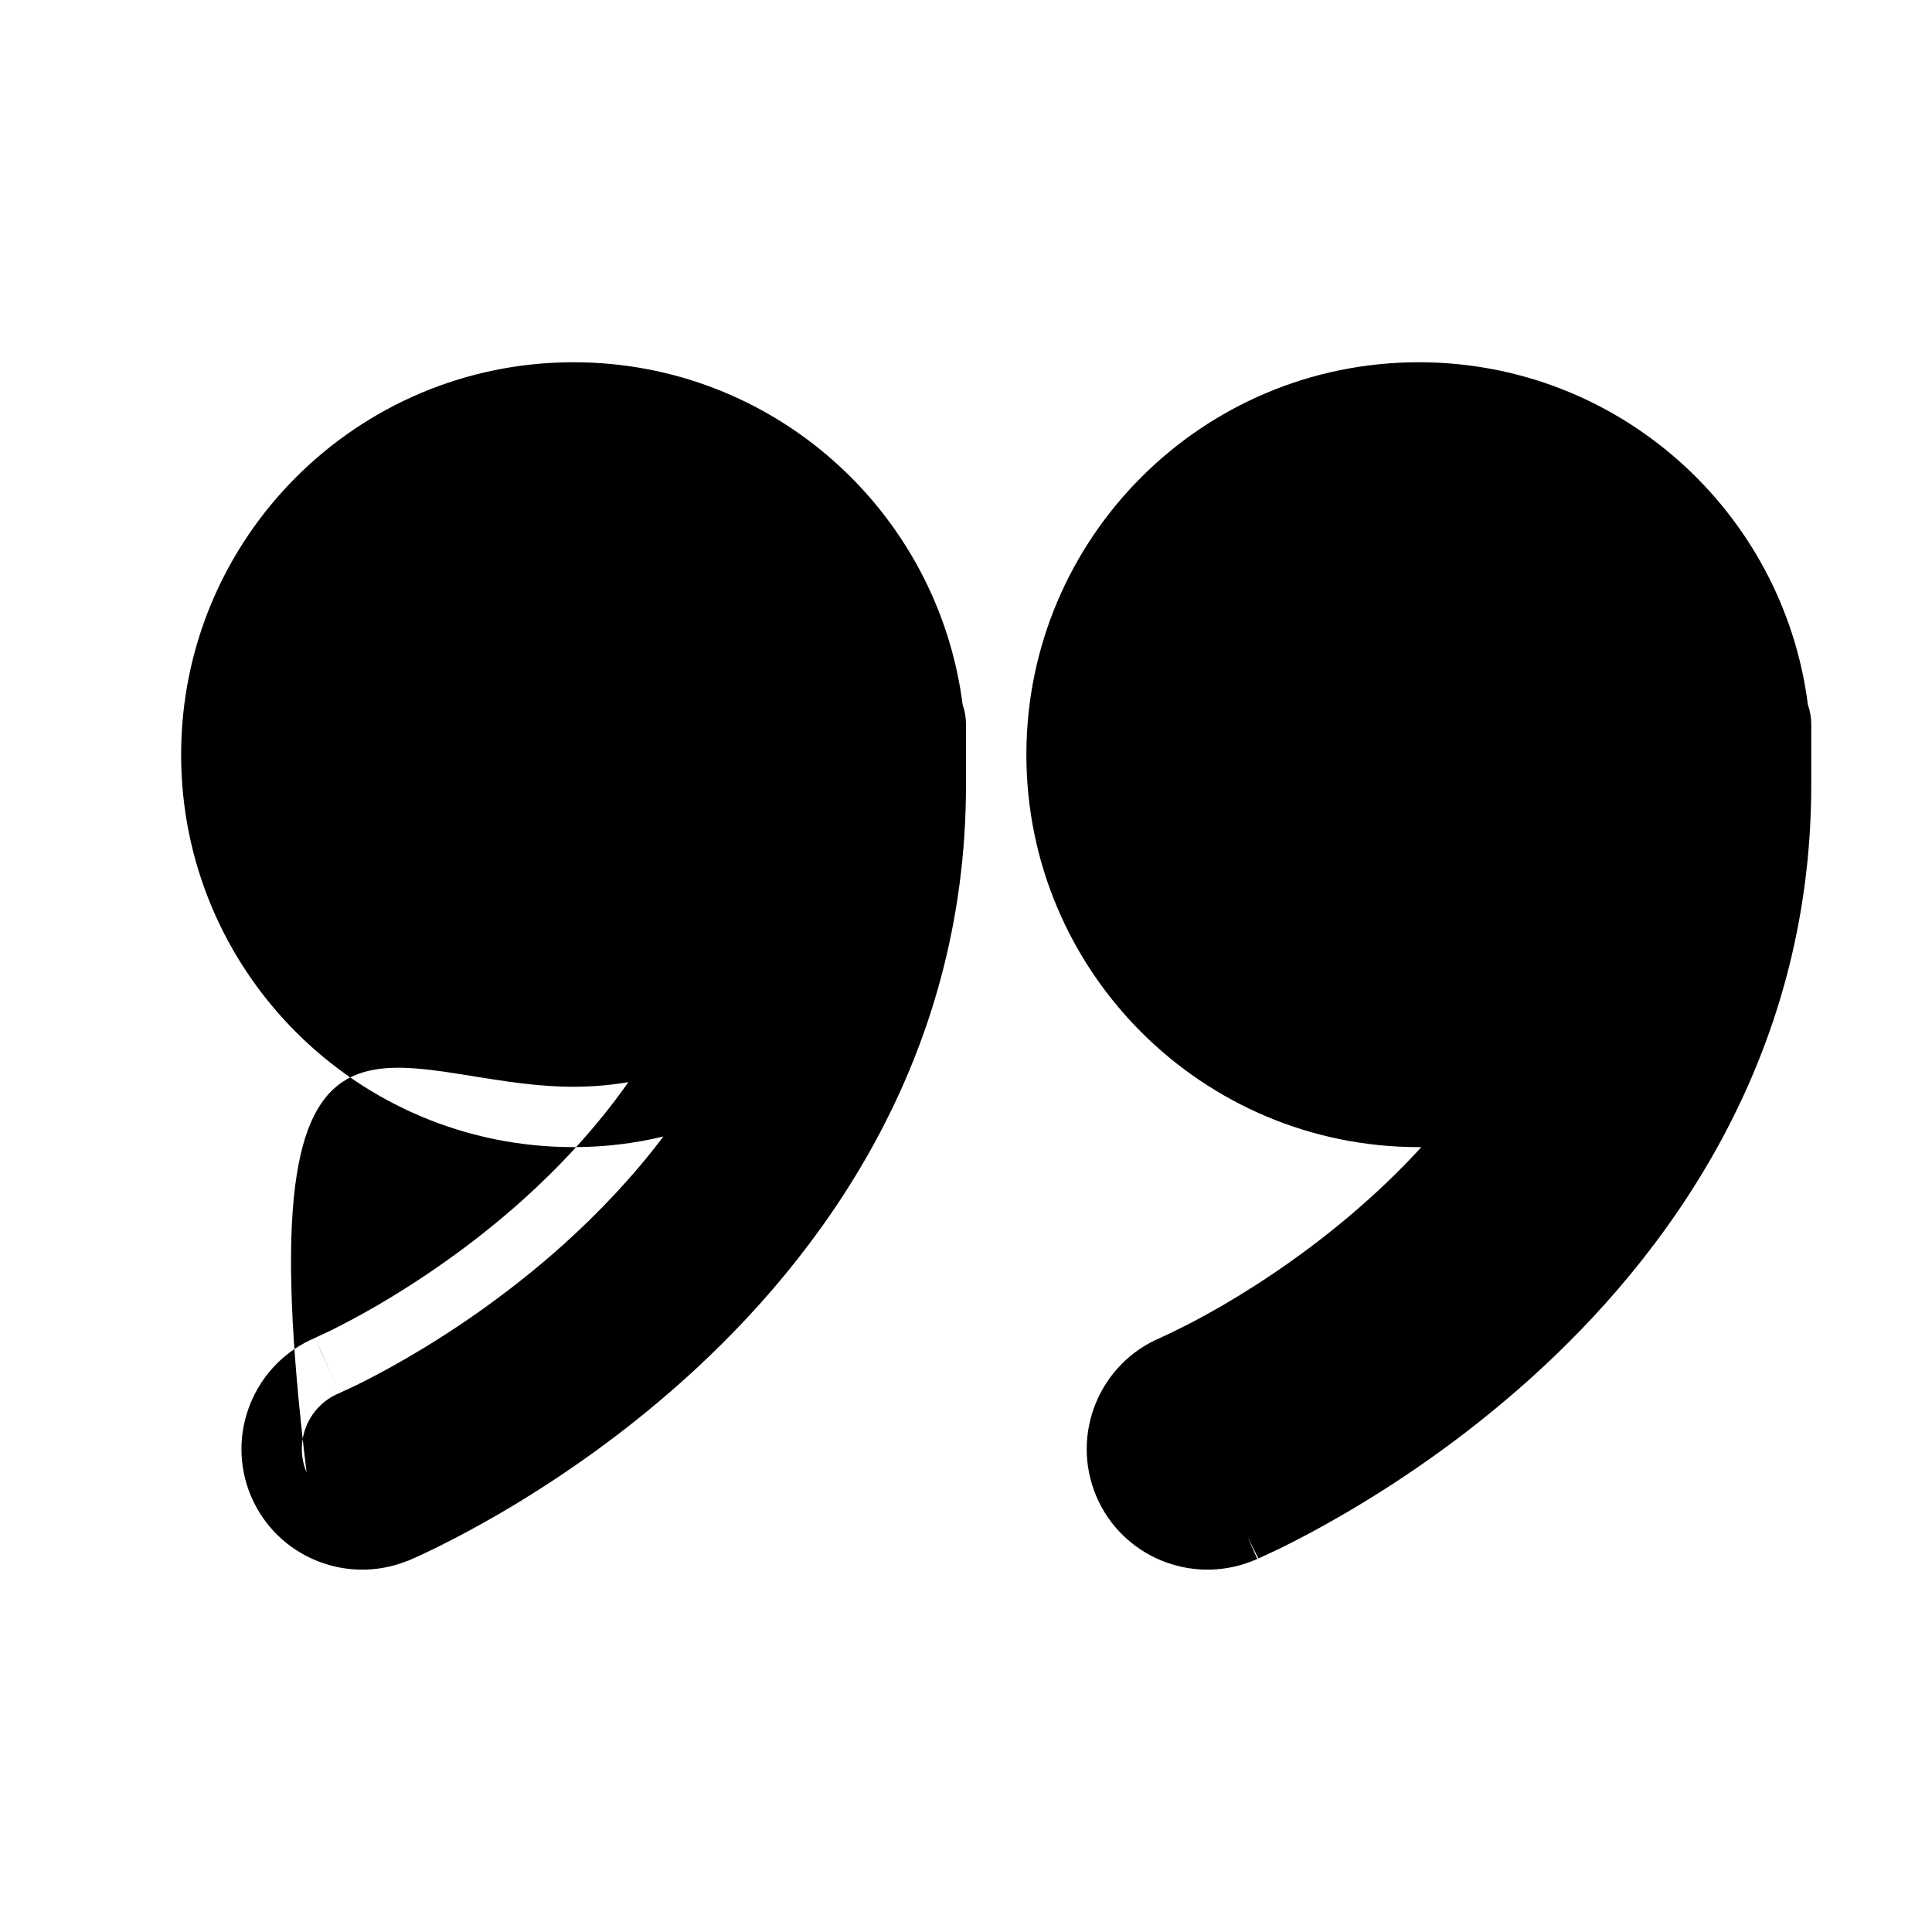
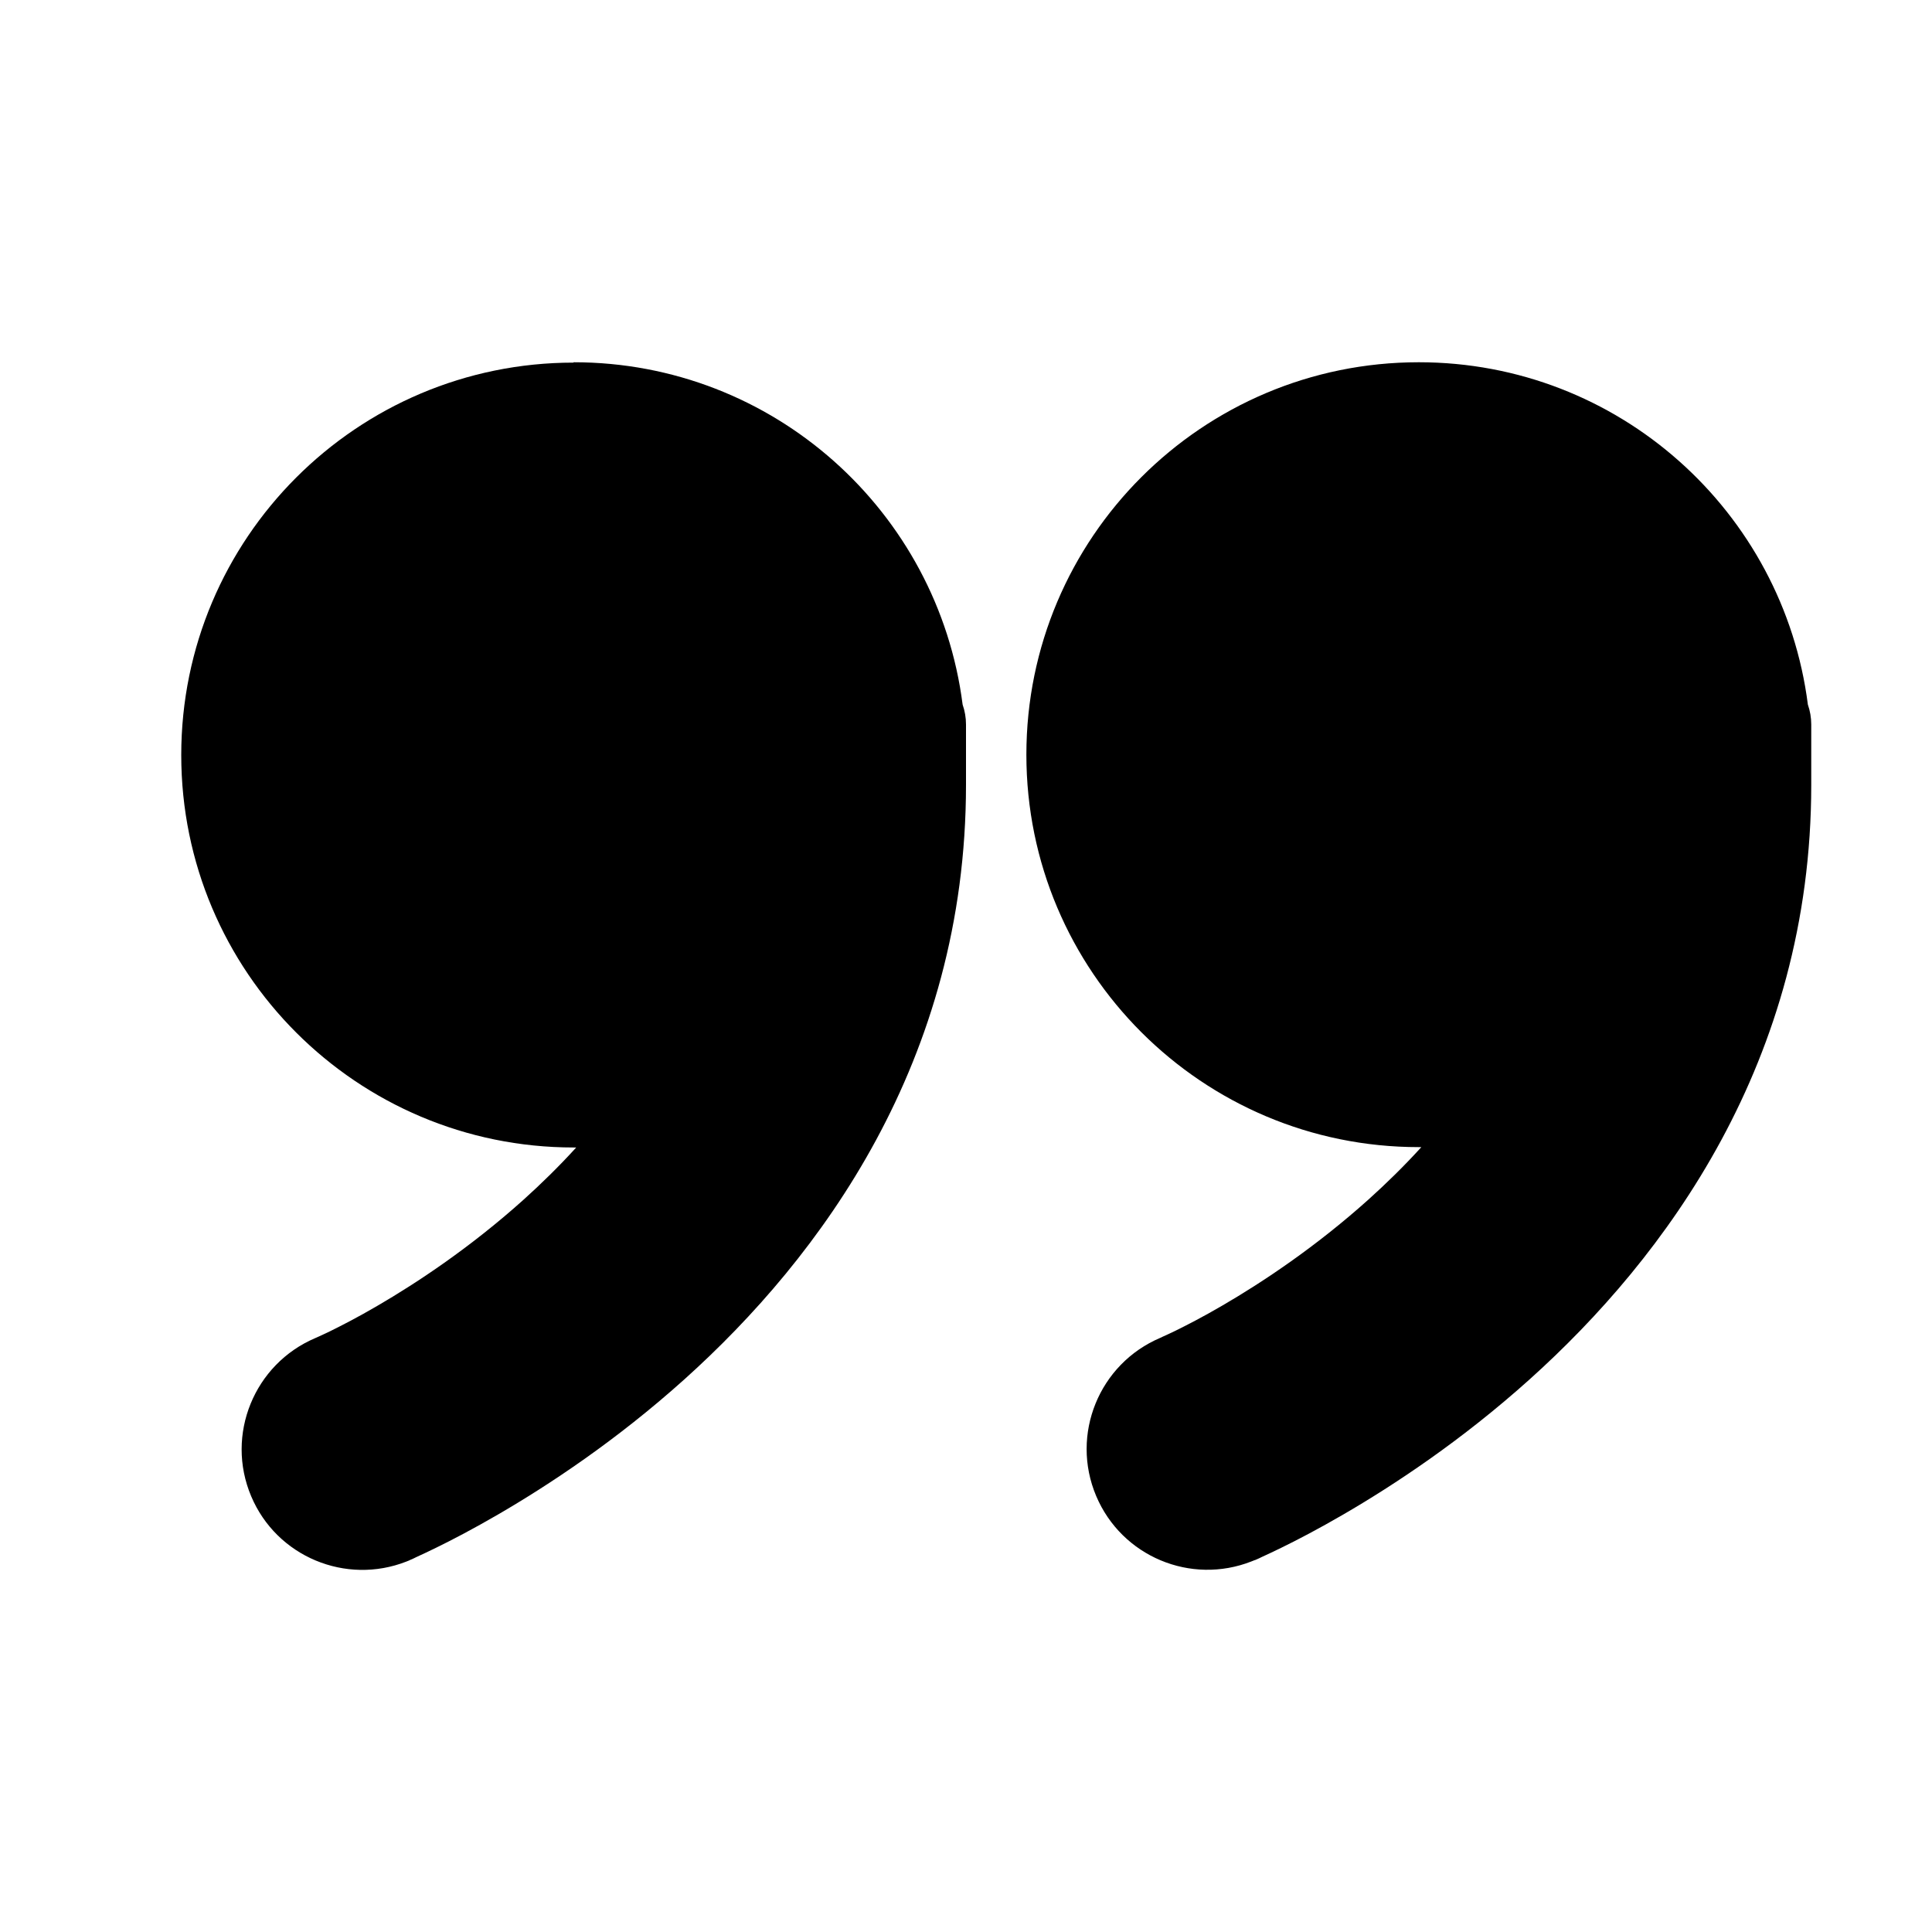
<svg xmlns="http://www.w3.org/2000/svg" width="16" height="16" viewBox="0 0 16 16" fill="none">
-   <path d="M9.606 11.08C9.605 11.081 9.604 11.082 9.604 11.081L9.606 11.08ZM10.396 12.918L10.394 12.918L10.394 12.919C10.395 12.918 10.396 12.918 10.396 12.918C10.4 12.916 10.406 12.914 10.412 12.911L10.412 12.911L10.412 12.91L10.412 12.91C10.415 12.909 10.417 12.908 10.419 12.907L10.421 12.906L10.337 12.738L10.335 12.735L10.412 12.91L10.412 12.911L10.412 12.911L10.413 12.911C10.42 12.908 10.426 12.905 10.43 12.903C10.435 12.901 10.439 12.899 10.442 12.897C10.449 12.894 10.454 12.892 10.459 12.889C10.495 12.873 10.548 12.848 10.613 12.817L10.613 12.817C10.741 12.754 10.918 12.662 11.127 12.54L11.127 12.54C11.545 12.297 12.105 11.928 12.668 11.422L12.668 11.422C13.79 10.415 15 8.79 15 6.5L15 6C15 5.942 14.99 5.887 14.972 5.835C14.768 4.236 13.405 3 11.75 3C9.955 3 8.5 4.455 8.5 6.25L8.5 6.25C8.5 8.045 9.955 9.5 11.75 9.5L11.771 9.5C11.629 9.655 11.482 9.8 11.332 9.934L11.332 9.934C10.895 10.327 10.454 10.619 10.123 10.812L10.123 10.812C9.959 10.907 9.823 10.977 9.732 11.021L9.732 11.021C9.689 11.043 9.655 11.058 9.631 11.069L9.631 11.069C9.622 11.073 9.615 11.076 9.61 11.079C9.103 11.293 8.864 11.88 9.078 12.388L9.078 12.389C9.29 12.89 9.862 13.127 10.365 12.93C10.371 12.928 10.378 12.925 10.385 12.922C10.387 12.921 10.39 12.92 10.393 12.919L10.396 12.918Z" fill="currentColor" fill-rule="evenodd" />
-   <path d="M1.5 6.25C1.5 4.455 2.955 3 4.75 3L4.75 3C6.405 3 7.768 4.237 7.972 5.835C7.99 5.887 8 5.942 8 6L8 6.5C8 8.79 6.79 10.415 5.668 11.423L5.668 11.423C5.105 11.929 4.545 12.298 4.127 12.541L4.127 12.541C3.918 12.662 3.741 12.754 3.613 12.817L3.613 12.817C3.548 12.849 3.495 12.873 3.459 12.89L3.459 12.89C3.454 12.892 3.449 12.894 3.442 12.898C3.439 12.899 3.435 12.901 3.43 12.903C3.426 12.905 3.42 12.908 3.413 12.911L3.412 12.911C3.405 12.914 3.399 12.917 3.396 12.918L3.394 12.919L3.393 12.919L3.393 12.919L3.393 12.919L3.394 12.919L3.397 12.918L3.397 12.918L3.392 12.92L3.393 12.919L3.392 12.92L3.392 12.92C3.39 12.921 3.387 12.922 3.385 12.923C3.378 12.925 3.372 12.928 3.365 12.93L3.365 12.93C2.862 13.127 2.29 12.89 2.078 12.389L2.078 12.389C1.864 11.88 2.103 11.293 2.611 11.079L2.611 11.079L2.612 11.078C2.617 11.076 2.621 11.075 2.623 11.074C2.625 11.073 2.627 11.072 2.628 11.072L2.629 11.072L2.629 11.071L2.629 11.071L2.629 11.071L2.628 11.072C2.626 11.073 2.62 11.075 2.613 11.078L2.611 11.079L2.61 11.079L2.642 11.152L2.676 11.228L2.811 11.537L2.687 11.255L2.659 11.193L2.61 11.079C2.608 11.08 2.607 11.08 2.606 11.081C2.605 11.081 2.605 11.082 2.604 11.082L2.606 11.081C2.616 11.076 2.623 11.073 2.631 11.069L2.631 11.069C2.655 11.058 2.689 11.043 2.732 11.022L2.732 11.022C2.823 10.977 2.959 10.907 3.123 10.812C3.454 10.619 3.895 10.327 4.332 9.935C4.482 9.8 4.629 9.655 4.771 9.5L4.75 9.5C2.955 9.5 1.5 8.045 1.5 6.25L1.5 6.25ZM2.838 11.524C2.826 11.53 2.816 11.535 2.811 11.537C2.808 11.538 2.807 11.539 2.806 11.539C2.551 11.646 2.432 11.94 2.539 12.194C2 7.769 3.231 9 4.75 9C4.905 9 5.056 8.987 5.204 8.962C5.07 9.153 4.924 9.332 4.771 9.5C5.02 9.498 5.262 9.468 5.494 9.412C5.239 9.75 4.954 10.047 4.666 10.307C4.198 10.727 3.727 11.039 3.374 11.244C3.198 11.346 3.052 11.422 2.952 11.471C2.902 11.495 2.863 11.513 2.838 11.524Z" fill="currentColor" fill-rule="evenodd" />
+   <path d="M14.972,5.835c0.018,0.052 0.028,0.107 0.028,0.165v0.5c0,2.29 -1.21,3.915 -2.332,4.923v0c-0.563,0.506 -1.123,0.875 -1.541,1.118h-0c-0.21,0.122 -0.387,0.214 -0.514,0.276v0c-0.065,0.032 -0.117,0.056 -0.154,0.073c-0.005,0.002 -0.009,0.004 -0.017,0.008c-0.003,0.002 -0.008,0.004 -0.012,0.006c-0.004,0.002 -0.011,0.005 -0.018,0.008l-0,0l-0,-0c-0.007,0.003 -0.012,0.005 -0.016,0.007c-0.001,0 -0.002,0.001 -0.003,0.001c-0,0 -0.001,0 -0.001,0c-0.003,0.001 -0.006,0.002 -0.008,0.003c-0.007,0.003 -0.013,0.005 -0.02,0.008c-0.502,0.197 -1.074,-0.04 -1.286,-0.542l-0,-0c-0.215,-0.509 0.024,-1.095 0.532,-1.31c0.005,-0.002 0.012,-0.006 0.021,-0.01l-0,-0c0.024,-0.011 0.058,-0.026 0.101,-0.047l-0,-0c0.091,-0.045 0.227,-0.114 0.391,-0.21l-0,-0c0.332,-0.193 0.772,-0.485 1.209,-0.877l0,0c0.15,-0.135 0.298,-0.28 0.439,-0.435c-0.007,0 -0.014,0 -0.021,0c-1.795,0 -3.25,-1.455 -3.25,-3.25v-0c0,-1.795 1.455,-3.25 3.25,-3.25c1.655,0 3.018,1.237 3.222,2.835zM10.394,12.919c0.001,-0 0.001,-0 0.002,-0.001c-0.001,0 -0.001,0 -0.002,0.001c-0,0 -0,0 -0,0zM9.628,11.072c-0,0 -0.001,0 -0.001,0c0,-0 0.001,-0 0.001,-0c0,-0 0,-0 0,-0zM9.629,11.071c-0,0 -0,0 -0,0c0,-0 0,-0 0,-0zM9.604,11.081c0,-0 0.001,-0 0.002,-0.001c-0.002,0.001 -0.002,0.001 -0.002,0.001z" fill="currentColor" fill-rule="nonzero" />
+   <path d="M4.75,3h0c1.655,0 3.018,1.237 3.222,2.835c0.018,0.052 0.028,0.107 0.028,0.165v0.5c0,2.29 -1.21,3.915 -2.332,4.923h-0c-0.563,0.506 -1.123,0.875 -1.541,1.118h-0c-0.21,0.122 -0.387,0.214 -0.514,0.276l-0,0c-0.065,0.032 -0.117,0.056 -0.154,0.073h-0c-0.005,0.002 -0.009,0.004 -0.017,0.008c-0.003,0.002 -0.008,0.004 -0.012,0.006c-0.004,0.002 -0.011,0.005 -0.017,0.008l-0,0c-0.007,0.003 -0.013,0.006 -0.017,0.007c-0.001,0 -0.001,0 -0.002,0.001c-0.001,0 -0.001,0 -0.001,0.001c-0,0 -0,0 -0,0c0,-0 0,-0 0,-0c-0,0 -0,0 -0,0c-0.003,0.001 -0.005,0.002 -0.007,0.003c-0.007,0.003 -0.013,0.005 -0.02,0.008c-0.502,0.197 -1.075,-0.04 -1.286,-0.541l-0,-0c-0.215,-0.509 0.025,-1.095 0.532,-1.31c0.005,-0.002 0.012,-0.006 0.02,-0.009l-0,-0c0.024,-0.011 0.058,-0.026 0.101,-0.047l-0,-0c0.091,-0.045 0.227,-0.114 0.391,-0.21l-0,-0c0.332,-0.193 0.772,-0.485 1.209,-0.877c0.15,-0.135 0.298,-0.28 0.439,-0.435c-0.007,0 -0.014,0 -0.021,0h-0c-1.795,0 -3.25,-1.455 -3.25,-3.25v-0c0,-1.795 1.455,-3.25 3.25,-3.25zM3.392,12.92c-0,0 -0,0 -0,0c-0,0 -0,0 -0,-2.1828e-8c0,-0 0,-0 0,-0zM2.628,11.072c-0,0 -0.001,0 -0.001,0c0,-0 0.001,-0 0.001,-0c0,-0 0,-0 0,-0zM2.629,11.071c-0,0 -0,0 -0.001,0c0,-0 0,-0 0,-0c0,-0 0,-0 0,-0c0,-0 0,-0 0,-0zM2.604,11.082c0,-0 0.001,-0 0.002,-0.001c-0.002,0.001 -0.002,0.001 -0.002,0.001z" fill="currentColor" fill-rule="nonzero" />
</svg>
